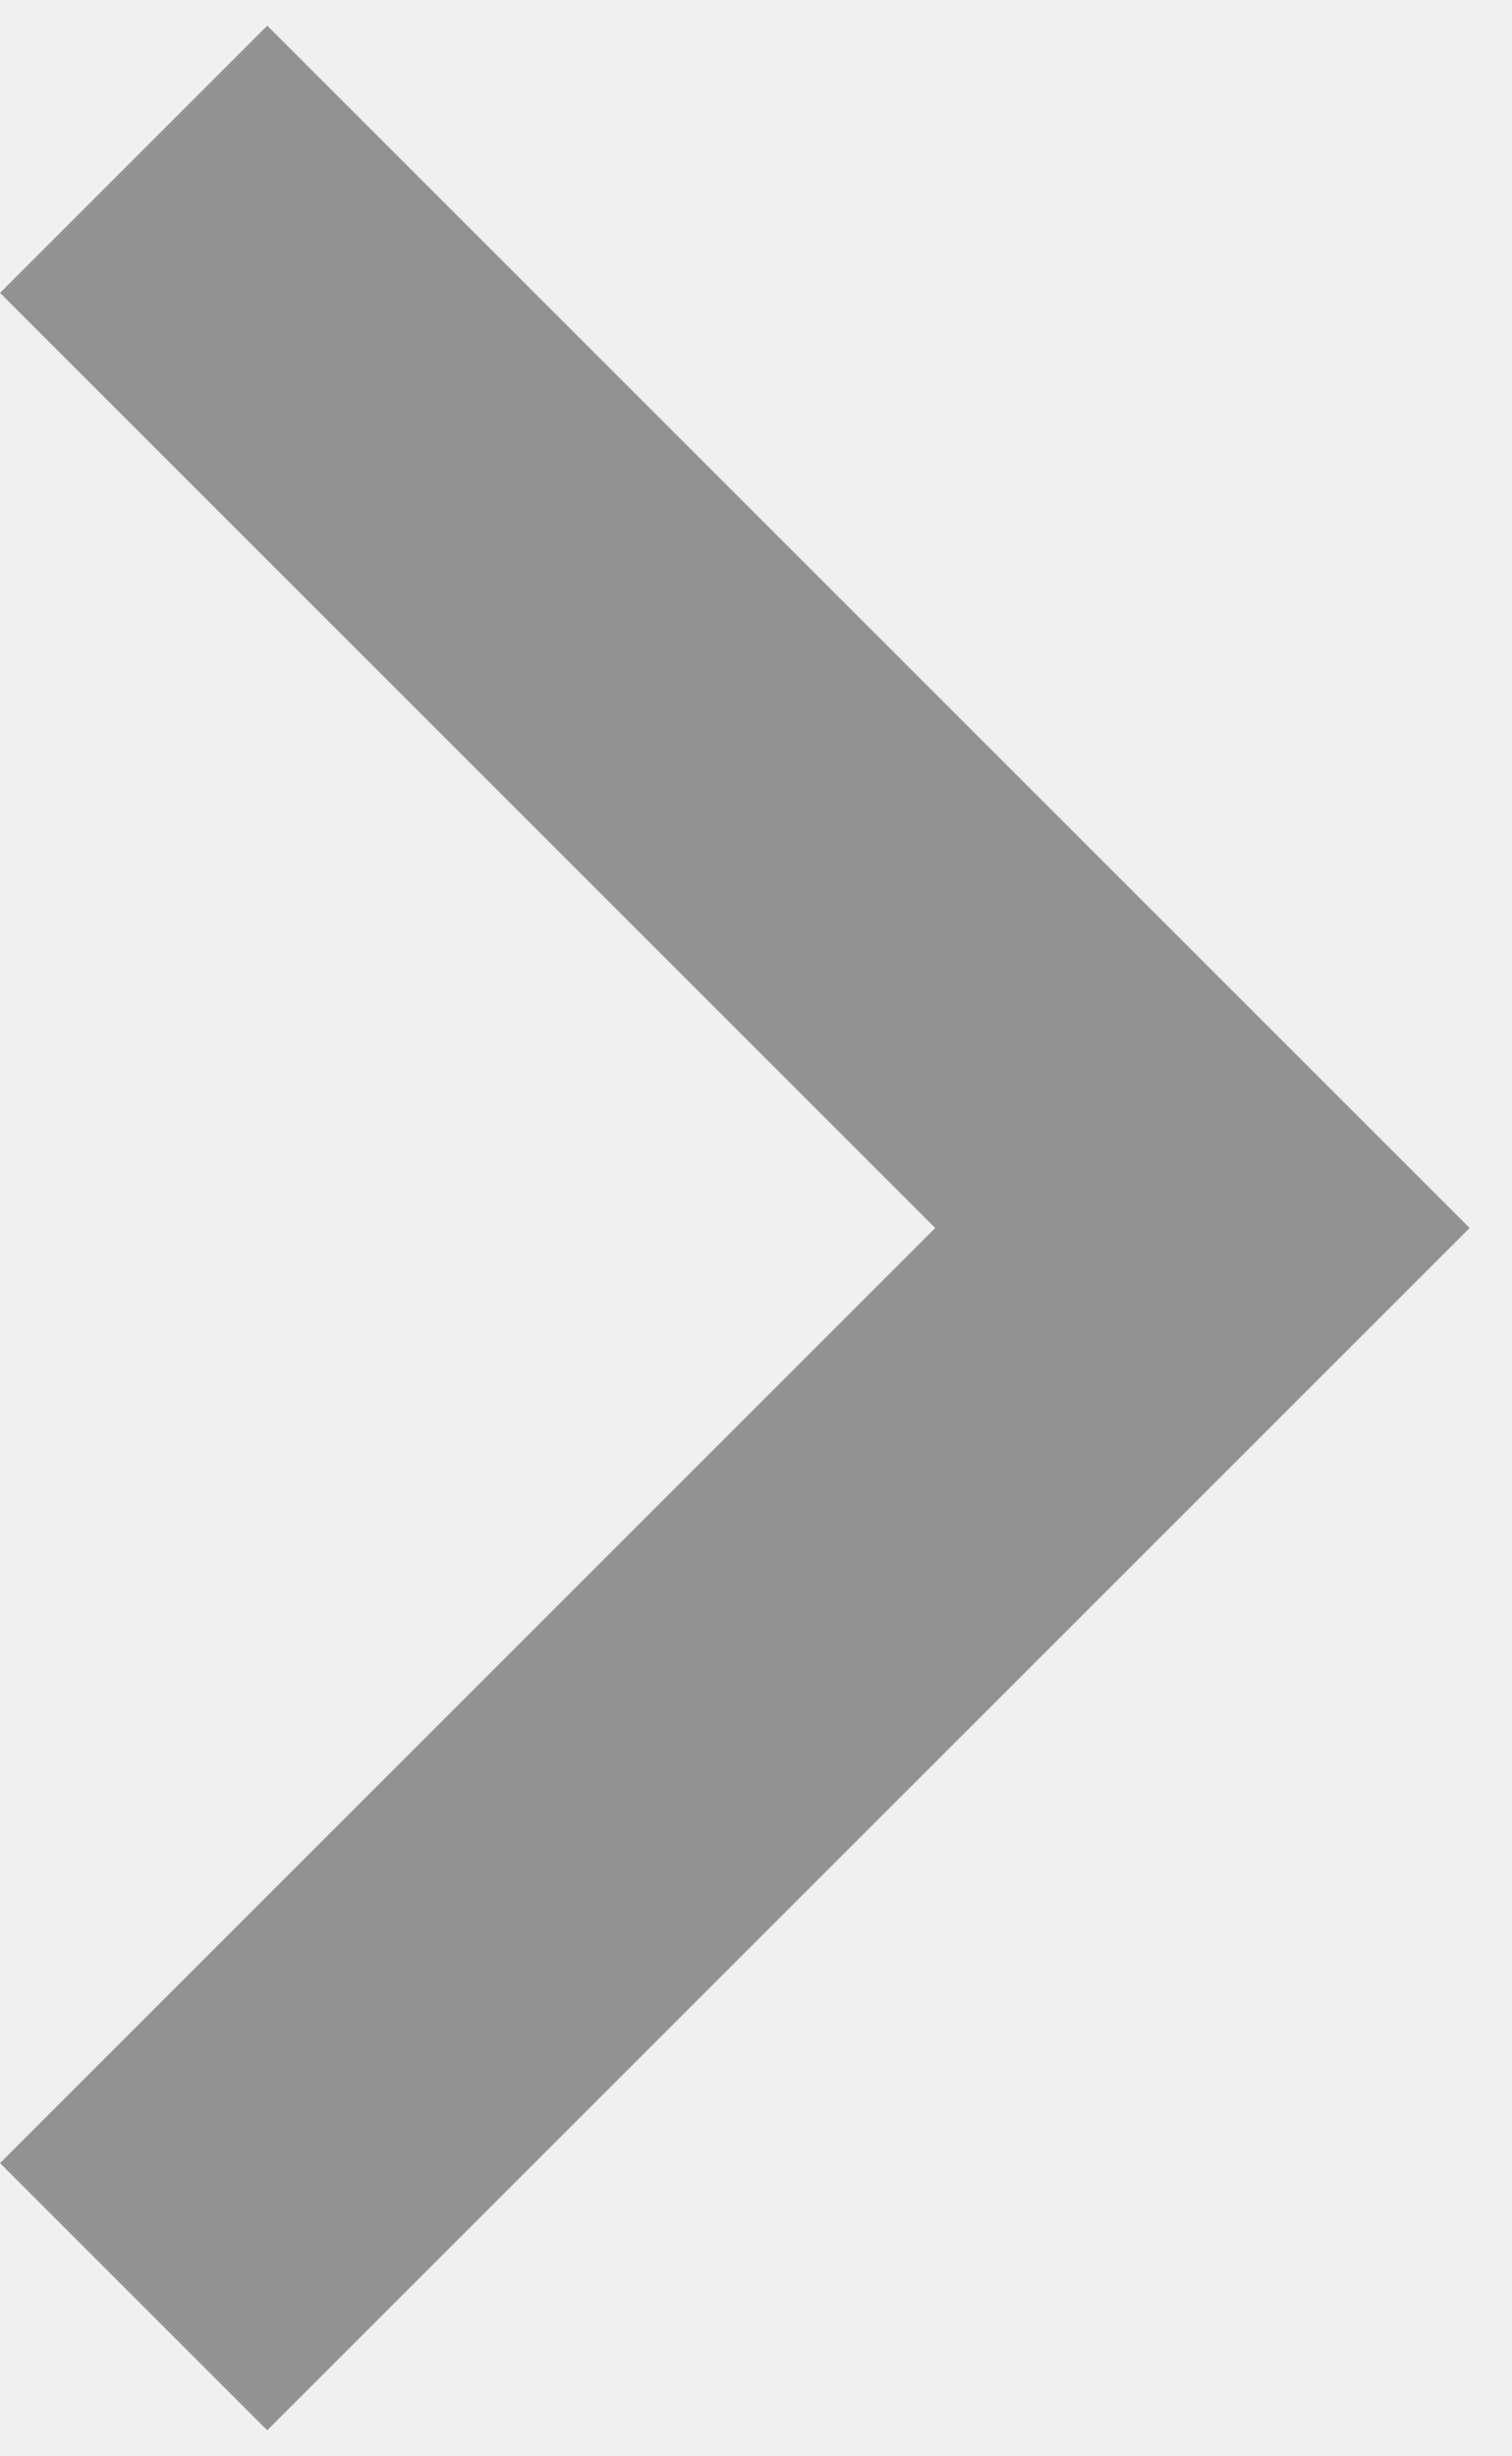
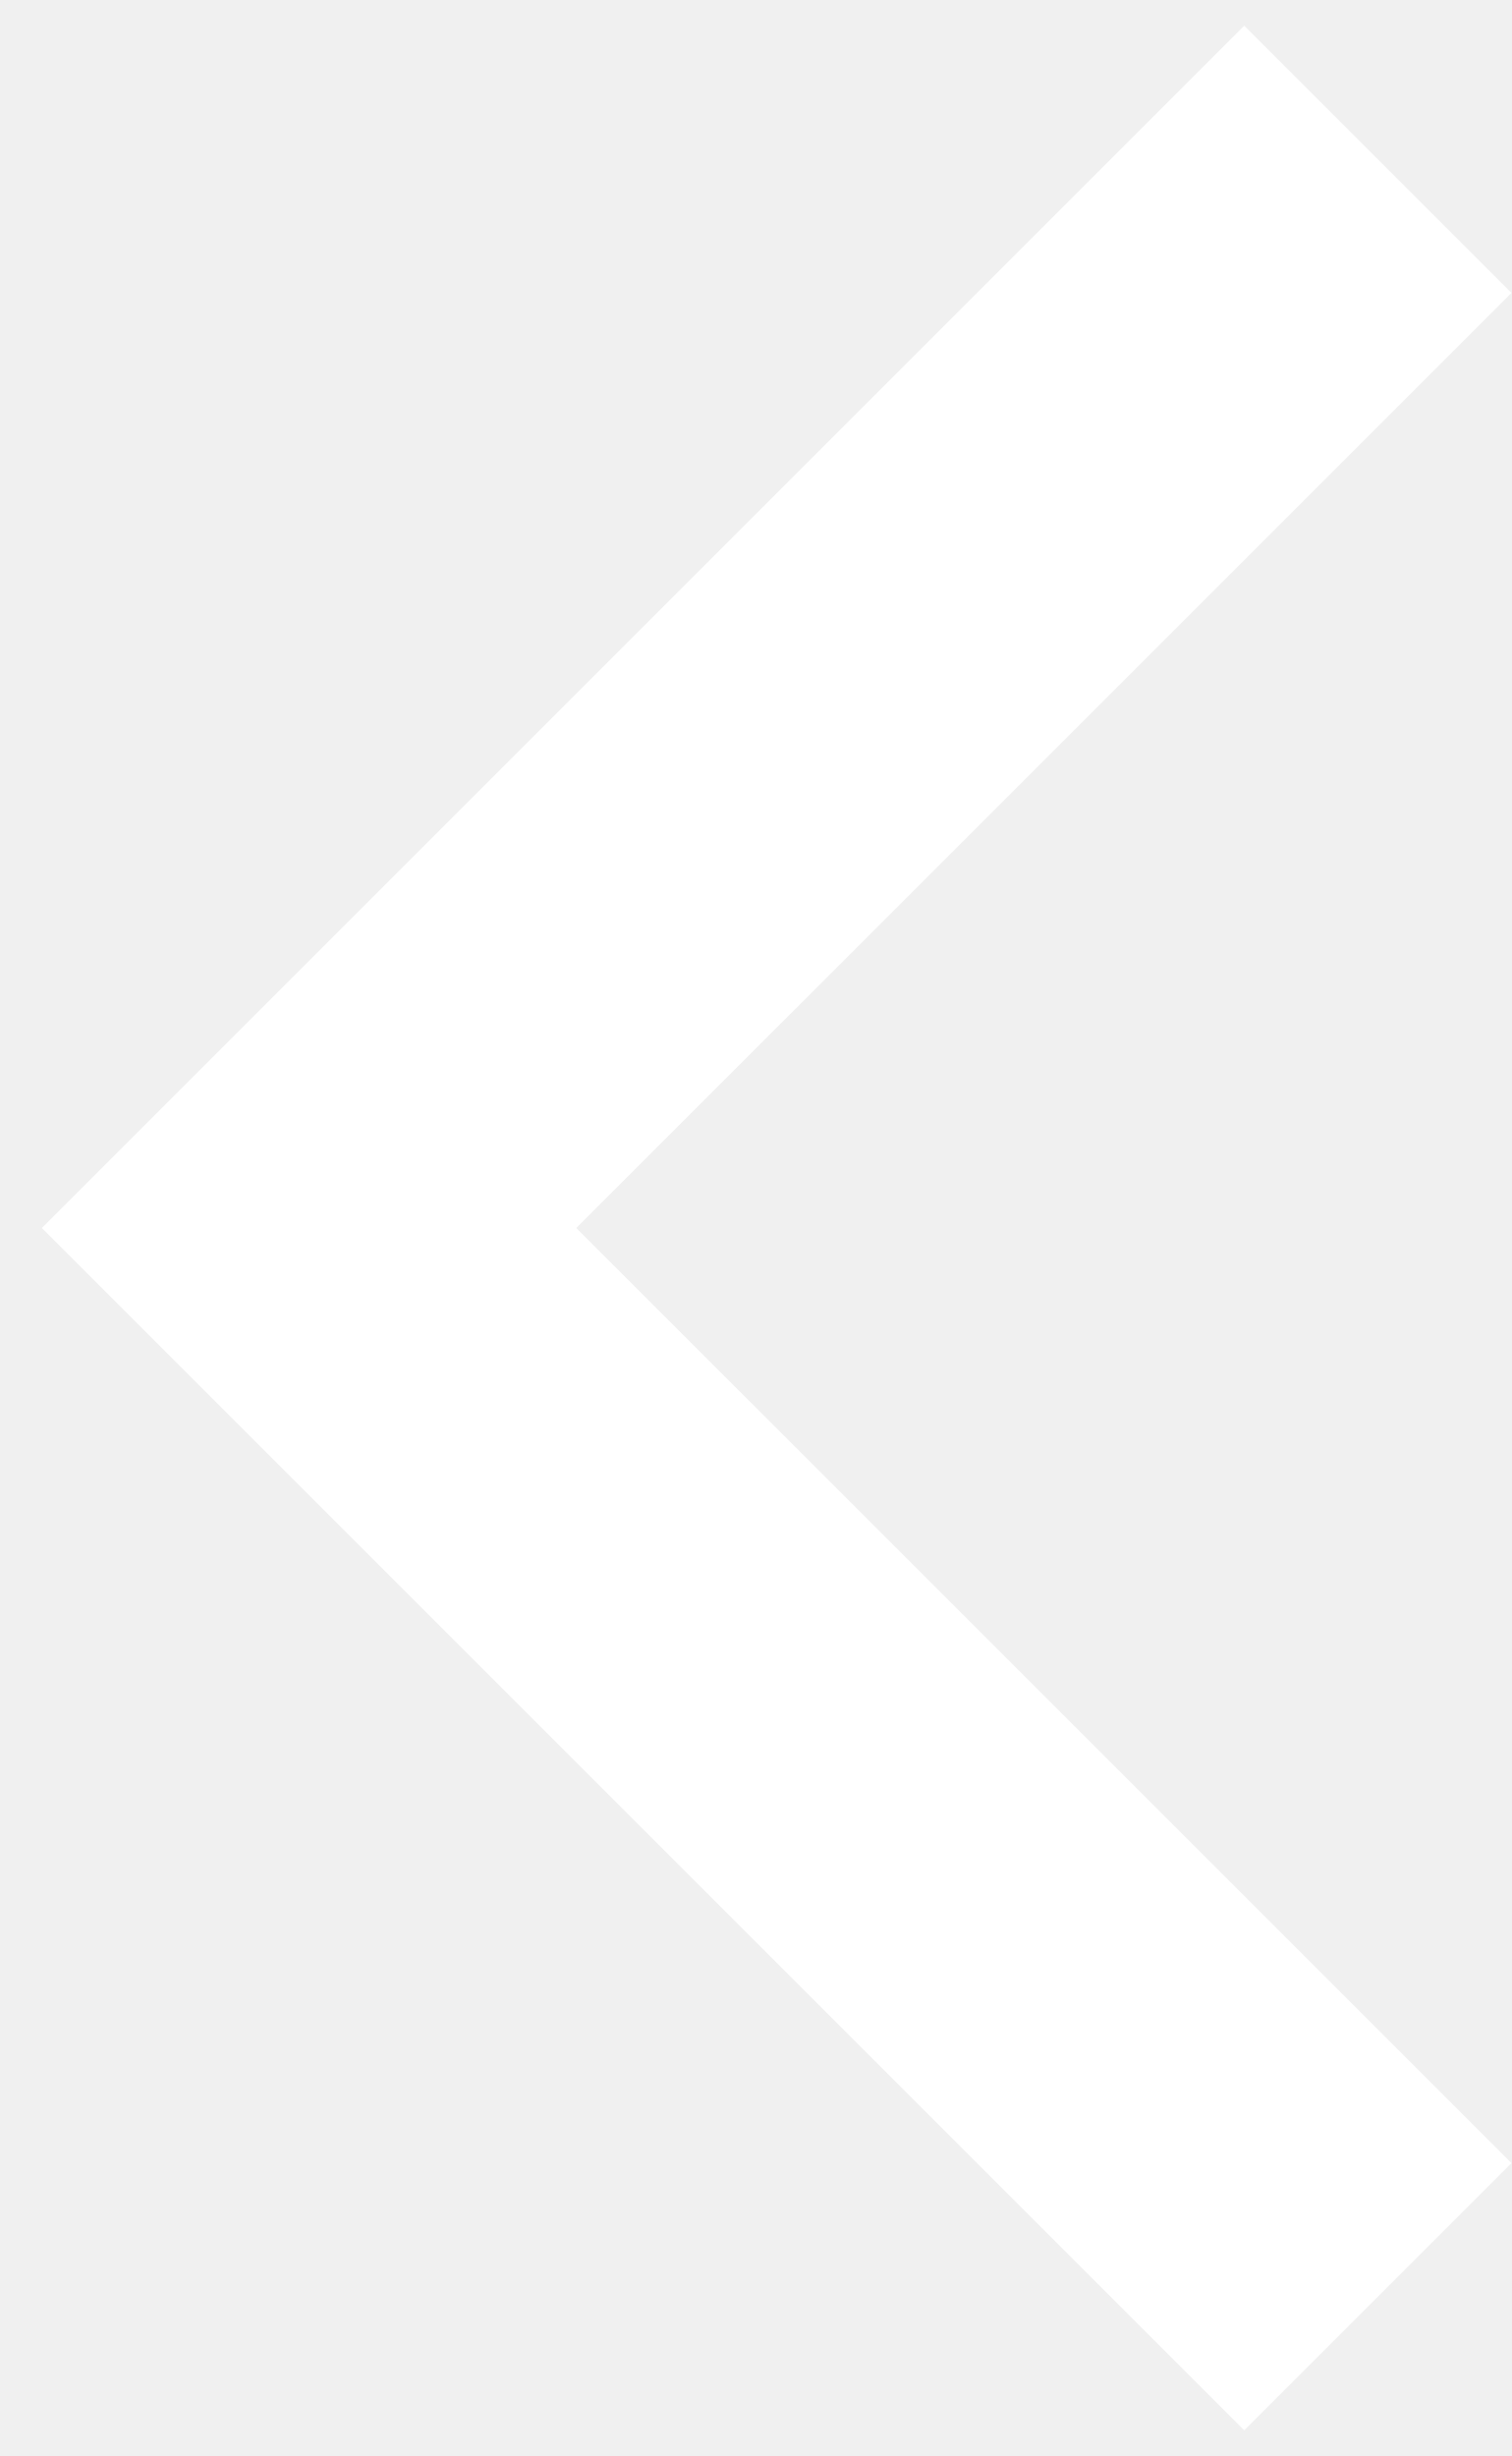
<svg xmlns="http://www.w3.org/2000/svg" width="16" height="26" viewBox="0 0 16 26" fill="none">
-   <path fill-rule="evenodd" clip-rule="evenodd" d="M2.829 0.272L15.557 13L2.829 25.728L0 22.899L9.9 13L0 3.101L2.829 0.272Z" fill="#929292" />
+   <path fill-rule="evenodd" clip-rule="evenodd" d="M13.171 25.728L0.443 13L13.171 0.272L16 3.101L6.1 13L16 22.899L13.171 25.728Z" fill="white" />
</svg>
